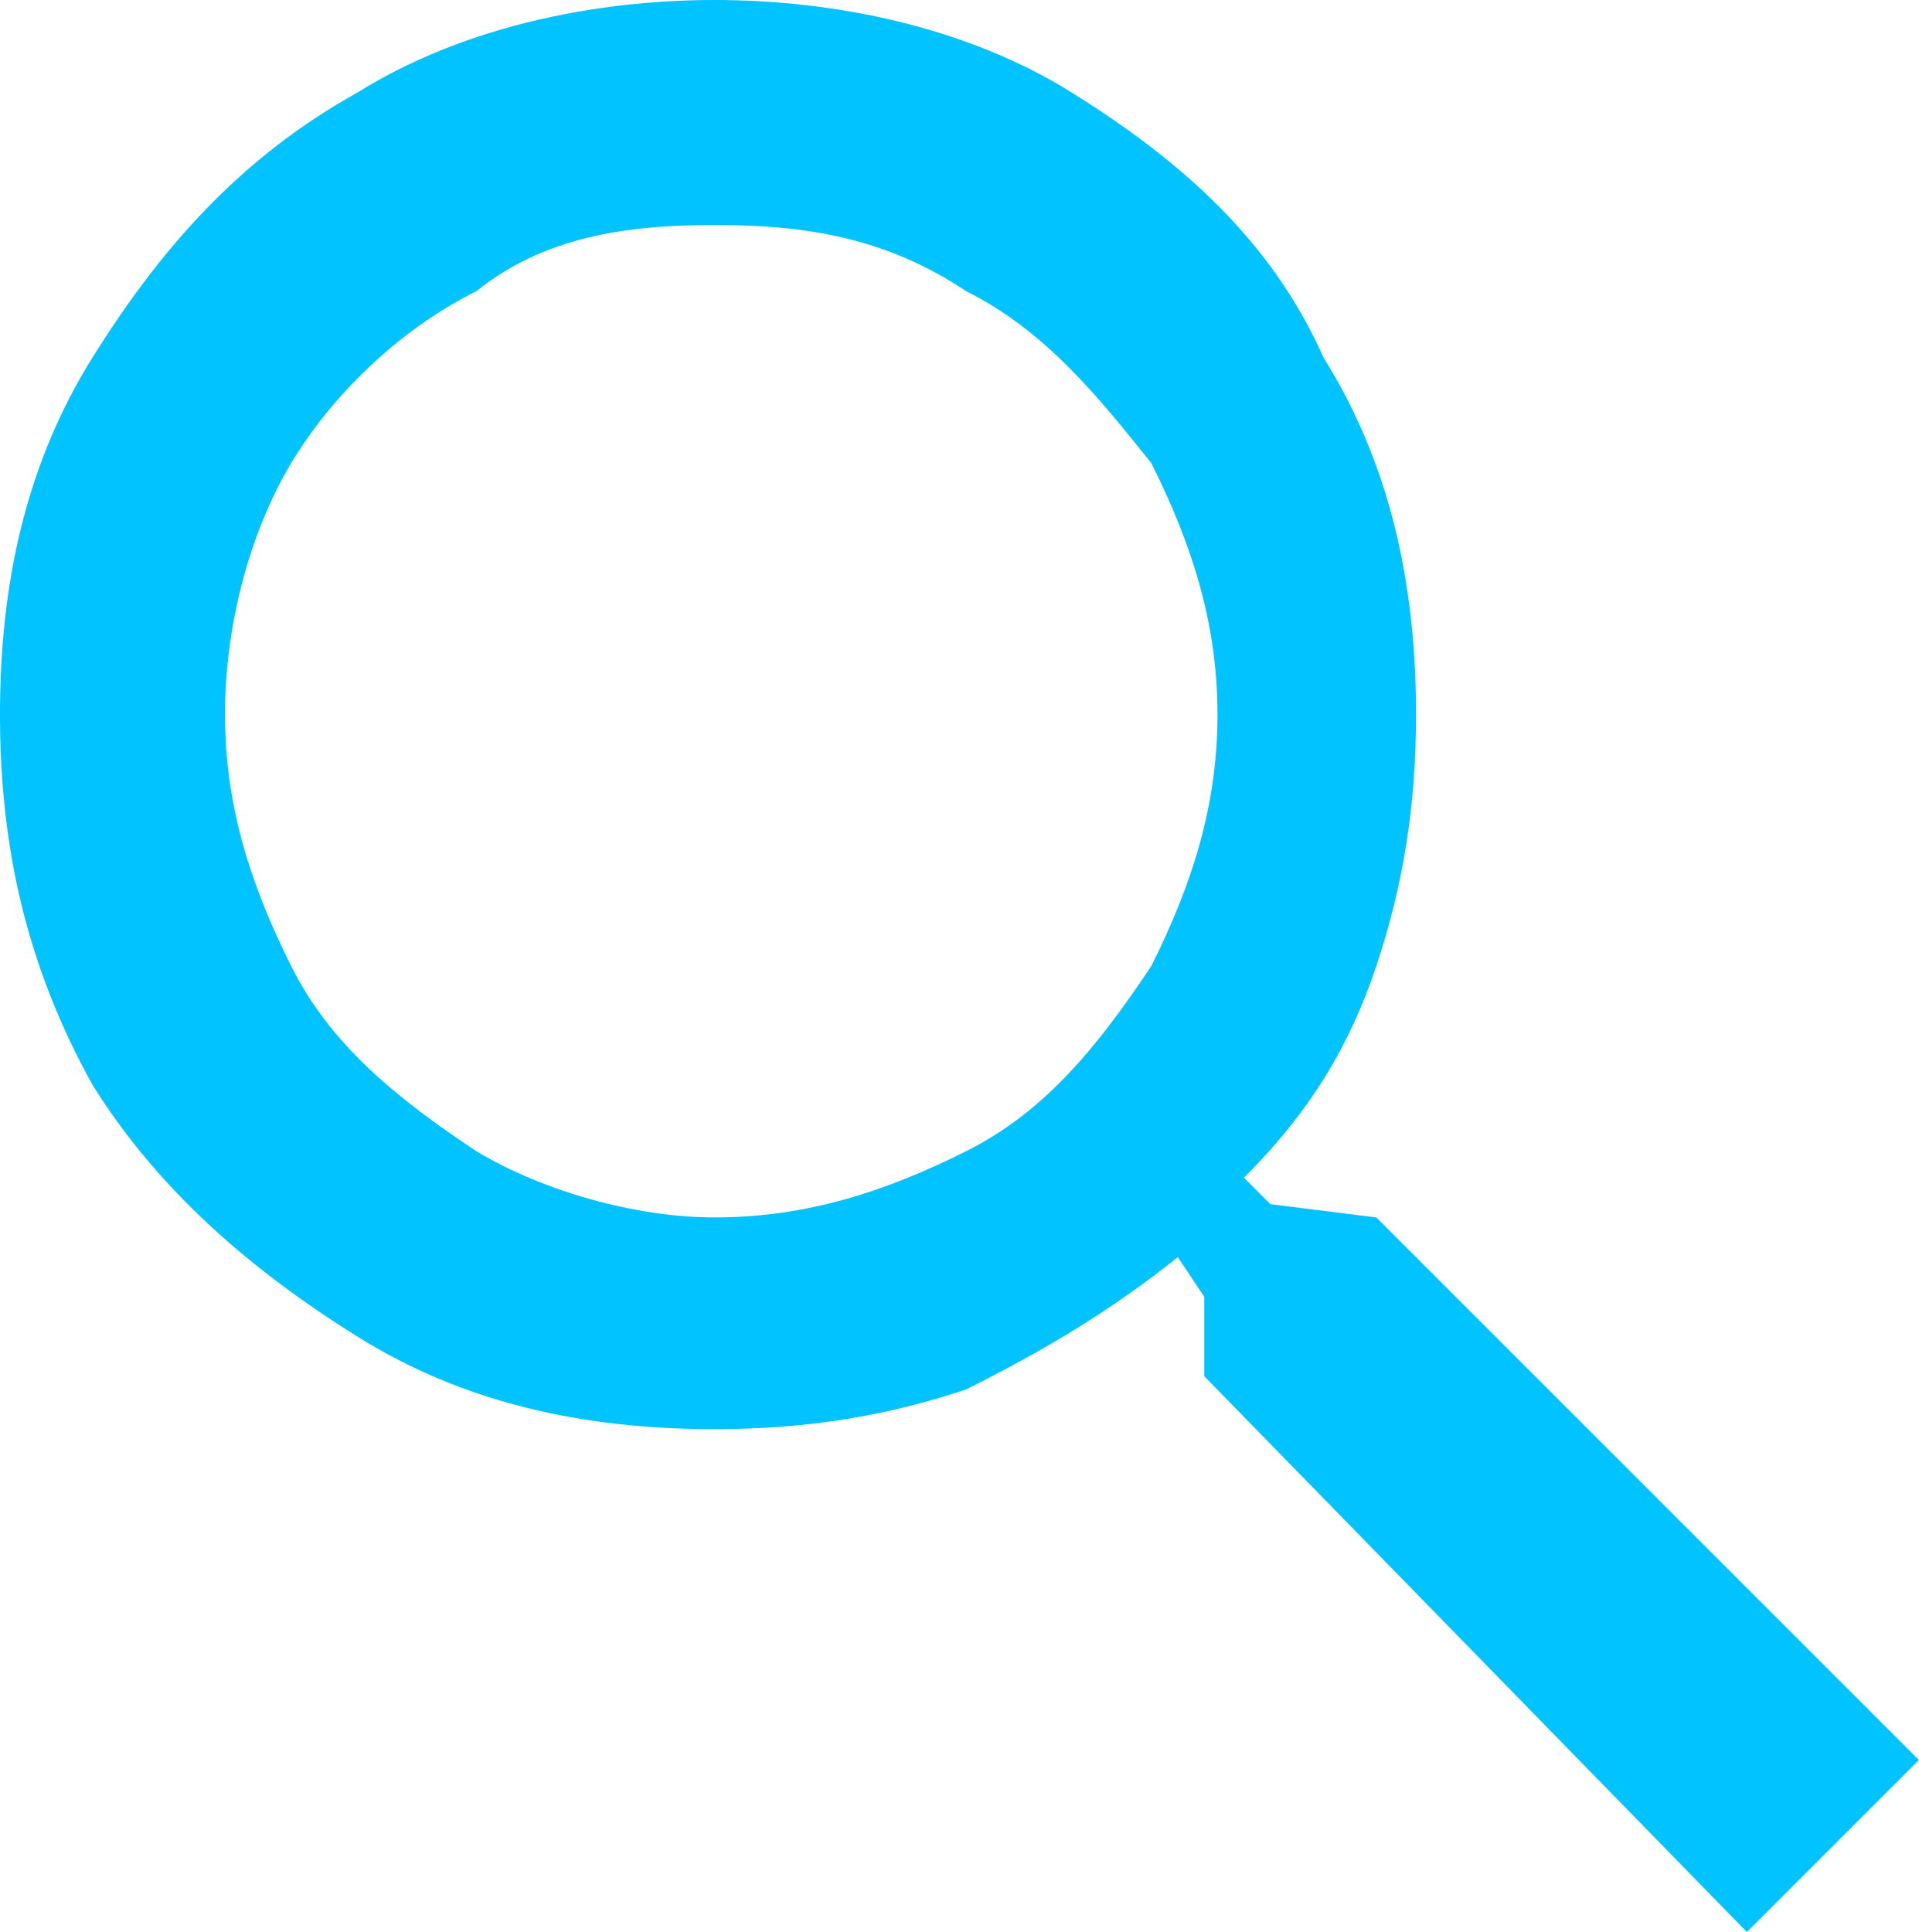
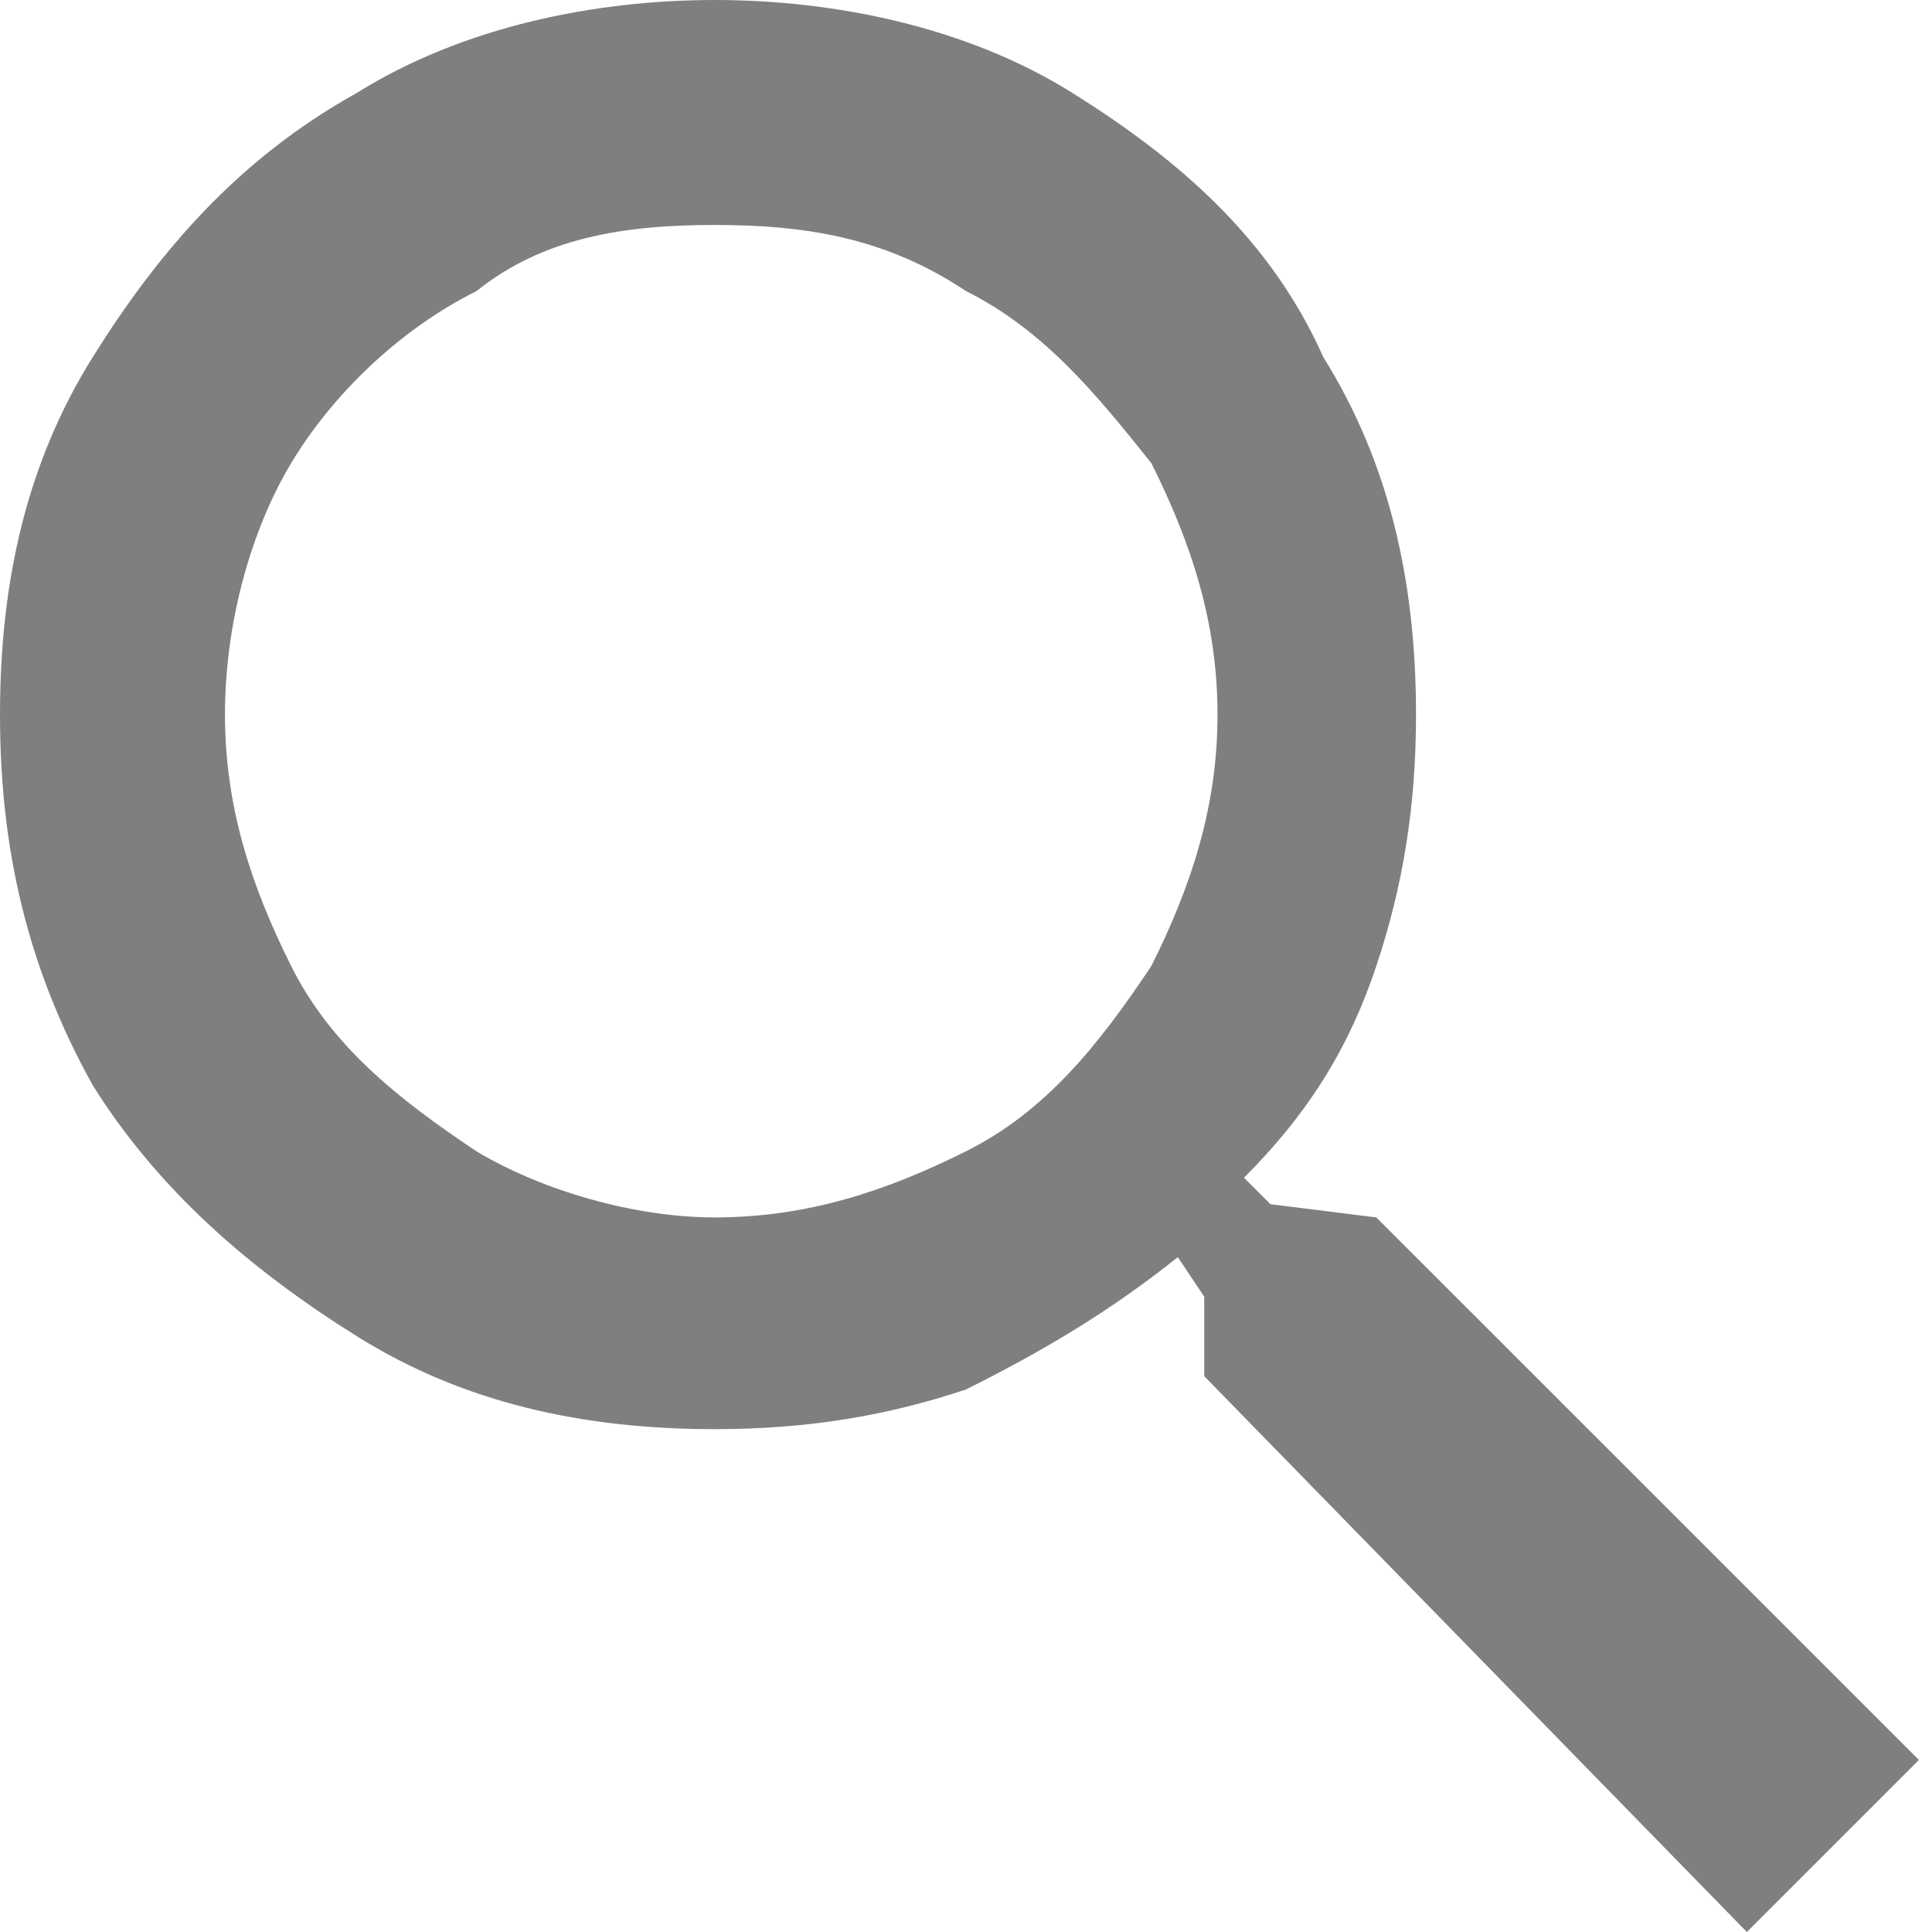
<svg xmlns="http://www.w3.org/2000/svg" width="14.5" height="14.6" viewBox="0 0 14.5 14.6">
-   <path fill="#00c3ff" d="M10.4 9.2l-.8-.1-.2-.2c.5-.5.8-1 1-1.6.2-.6.3-1.2.3-1.9 0-1-.2-1.9-.7-2.7-.4-.9-1.1-1.5-1.9-2C7.3.2 6.3 0 5.4 0c-.9 0-1.9.2-2.7.7-.9.5-1.5 1.2-2 2S0 4.4 0 5.4s.2 1.9.7 2.8c.5.8 1.2 1.4 2 1.9s1.7.7 2.7.7c.7 0 1.3-.1 1.9-.3.6-.3 1.1-.6 1.6-1l.2.3v.6l4.1 4.2 1.3-1.3-4.1-4.1zM8.7 7.3c-.4.6-.8 1.1-1.4 1.4-.6.3-1.2.5-1.9.5-.6 0-1.3-.2-1.8-.5-.6-.4-1.1-.8-1.4-1.4-.3-.6-.5-1.2-.5-1.9s.2-1.4.5-1.9.8-1 1.4-1.3c.5-.4 1.1-.5 1.8-.5s1.3.1 1.9.5c.6.3 1 .8 1.4 1.3.3.6.5 1.2.5 1.9S9 6.7 8.7 7.3z" />
+   <path fill="#7F7F7F" d="M10.4 9.2l-.8-.1-.2-.2c.5-.5.8-1 1-1.6.2-.6.3-1.2.3-1.9 0-1-.2-1.9-.7-2.7-.4-.9-1.1-1.5-1.9-2C7.3.2 6.3 0 5.4 0c-.9 0-1.9.2-2.7.7-.9.5-1.5 1.2-2 2S0 4.4 0 5.4s.2 1.9.7 2.8c.5.8 1.2 1.4 2 1.9s1.7.7 2.7.7c.7 0 1.3-.1 1.9-.3.6-.3 1.1-.6 1.6-1l.2.3v.6l4.1 4.2 1.3-1.3-4.1-4.1zM8.7 7.3c-.4.6-.8 1.1-1.4 1.4-.6.3-1.2.5-1.9.5-.6 0-1.3-.2-1.8-.5-.6-.4-1.1-.8-1.4-1.4-.3-.6-.5-1.2-.5-1.9s.2-1.4.5-1.9.8-1 1.4-1.3c.5-.4 1.1-.5 1.8-.5s1.3.1 1.9.5c.6.3 1 .8 1.4 1.3.3.6.5 1.2.5 1.9S9 6.7 8.7 7.3z" />
</svg>
